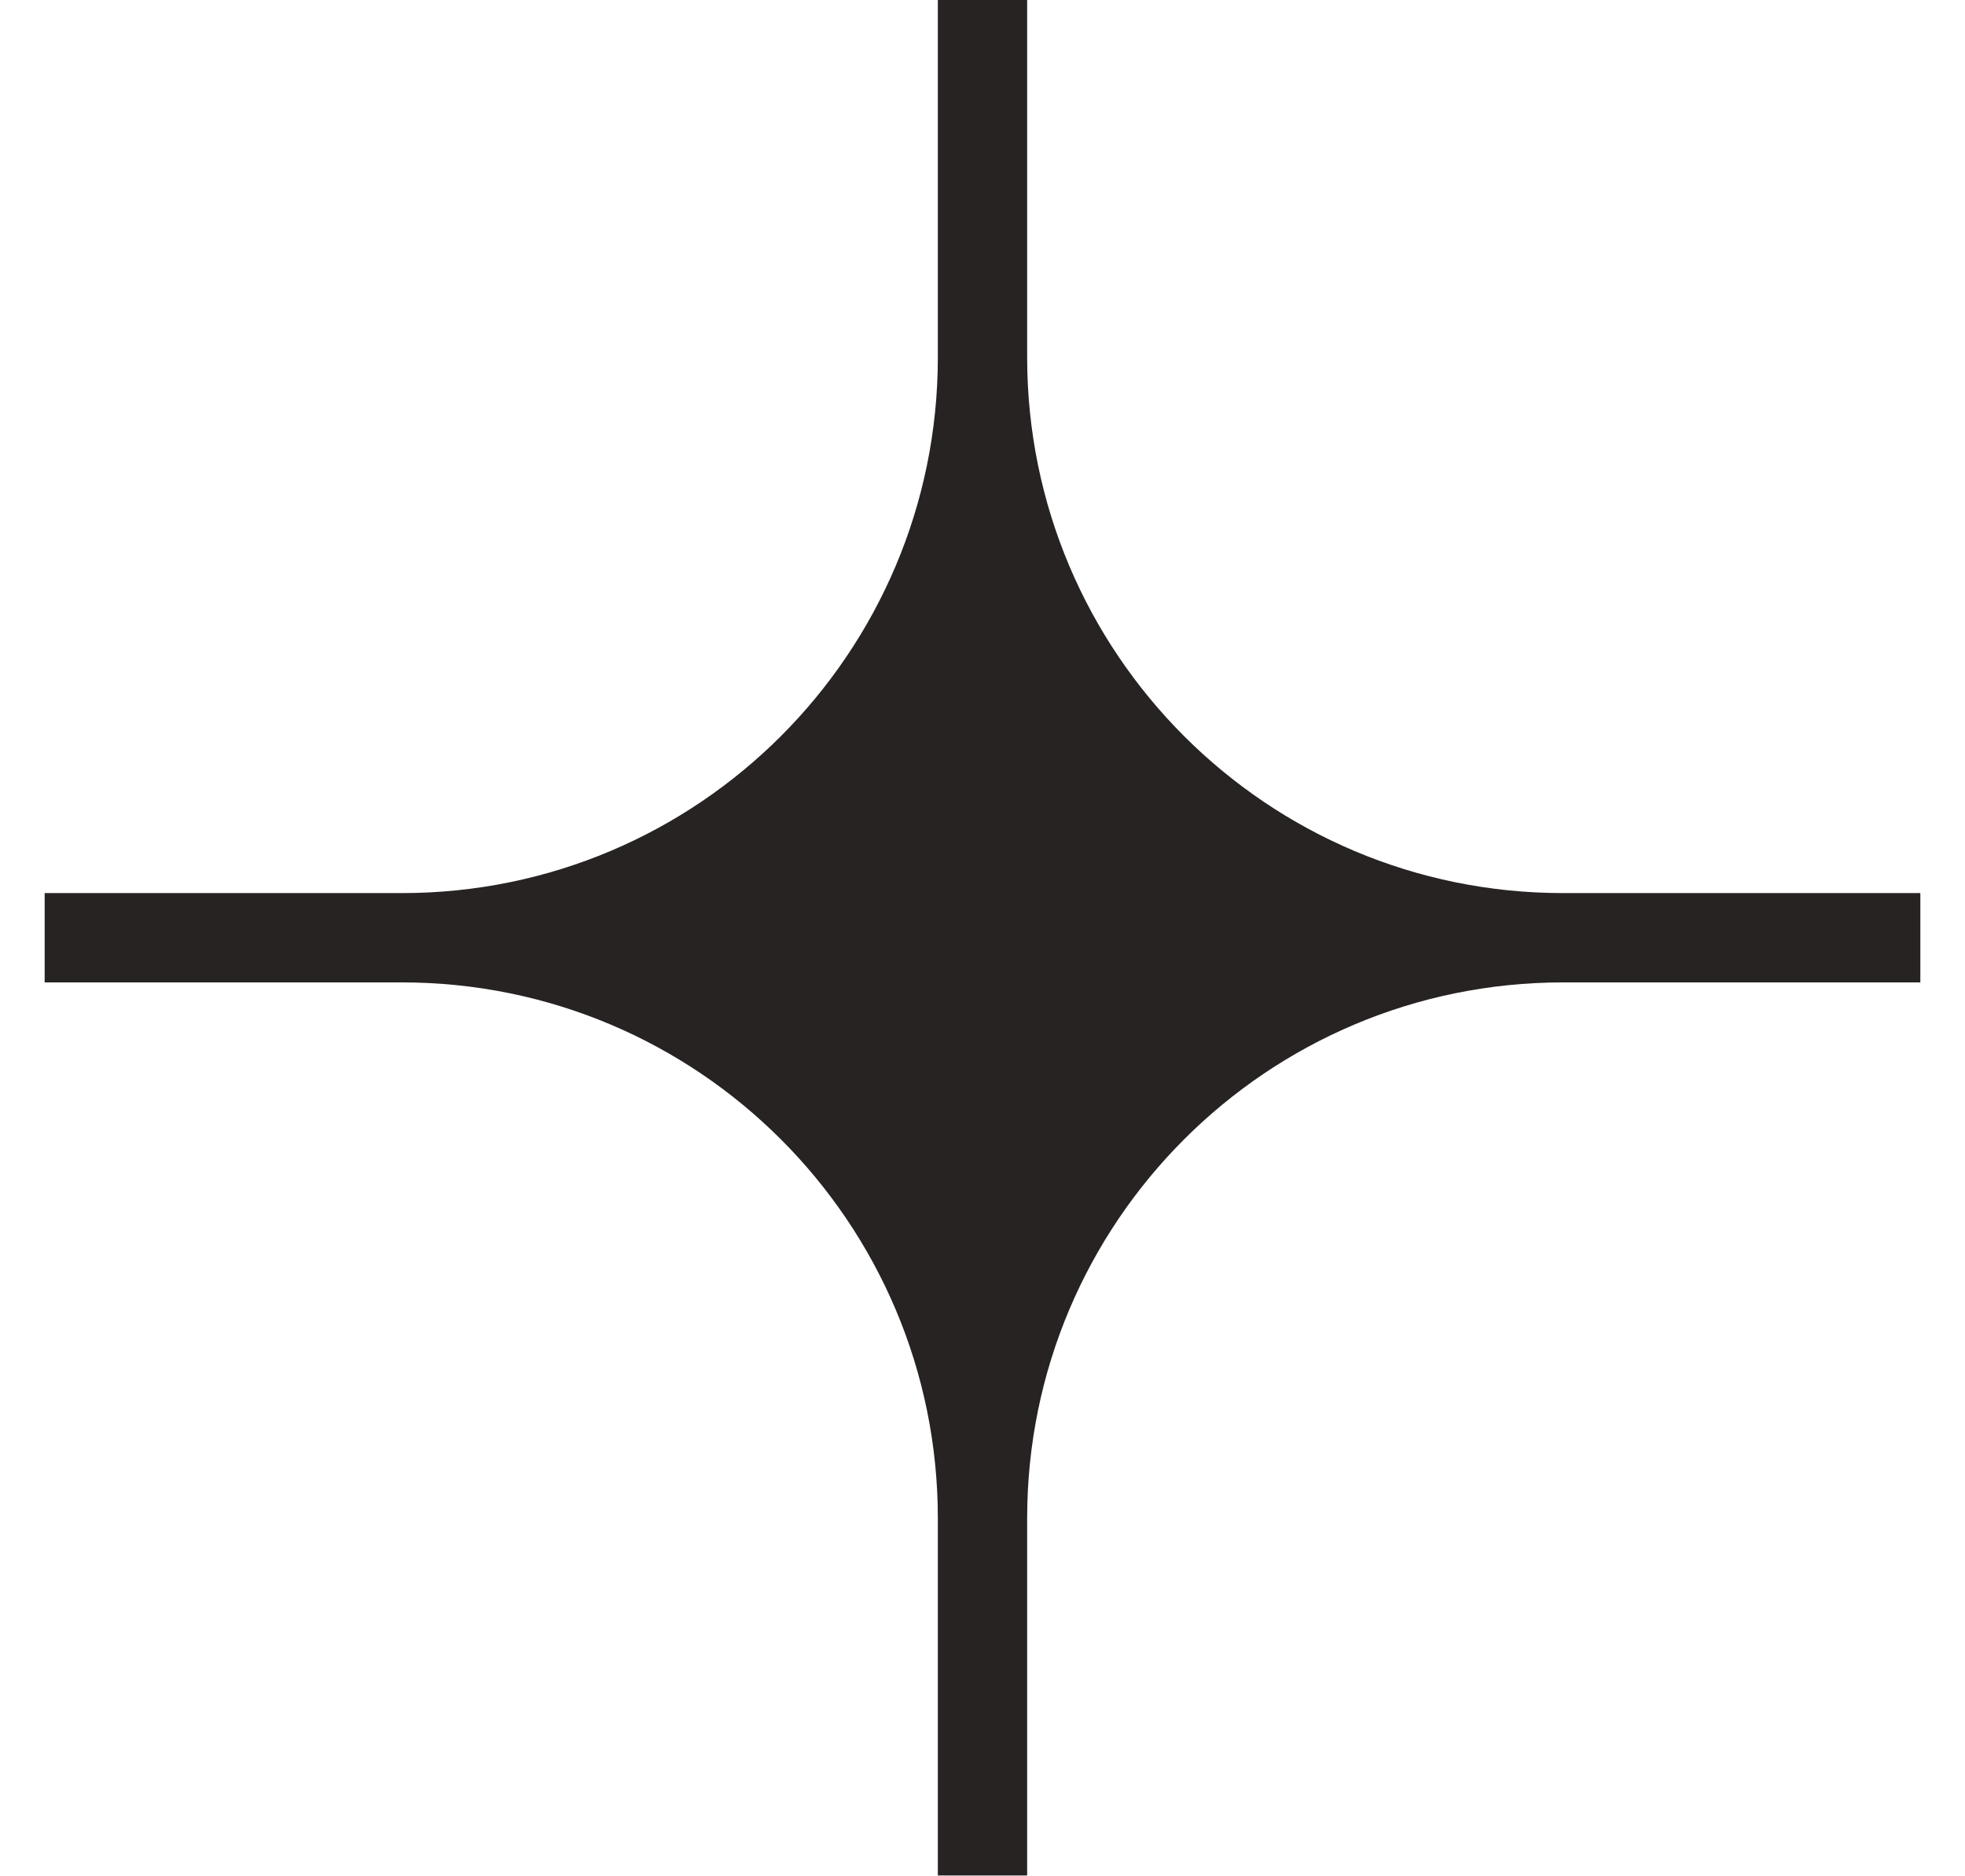
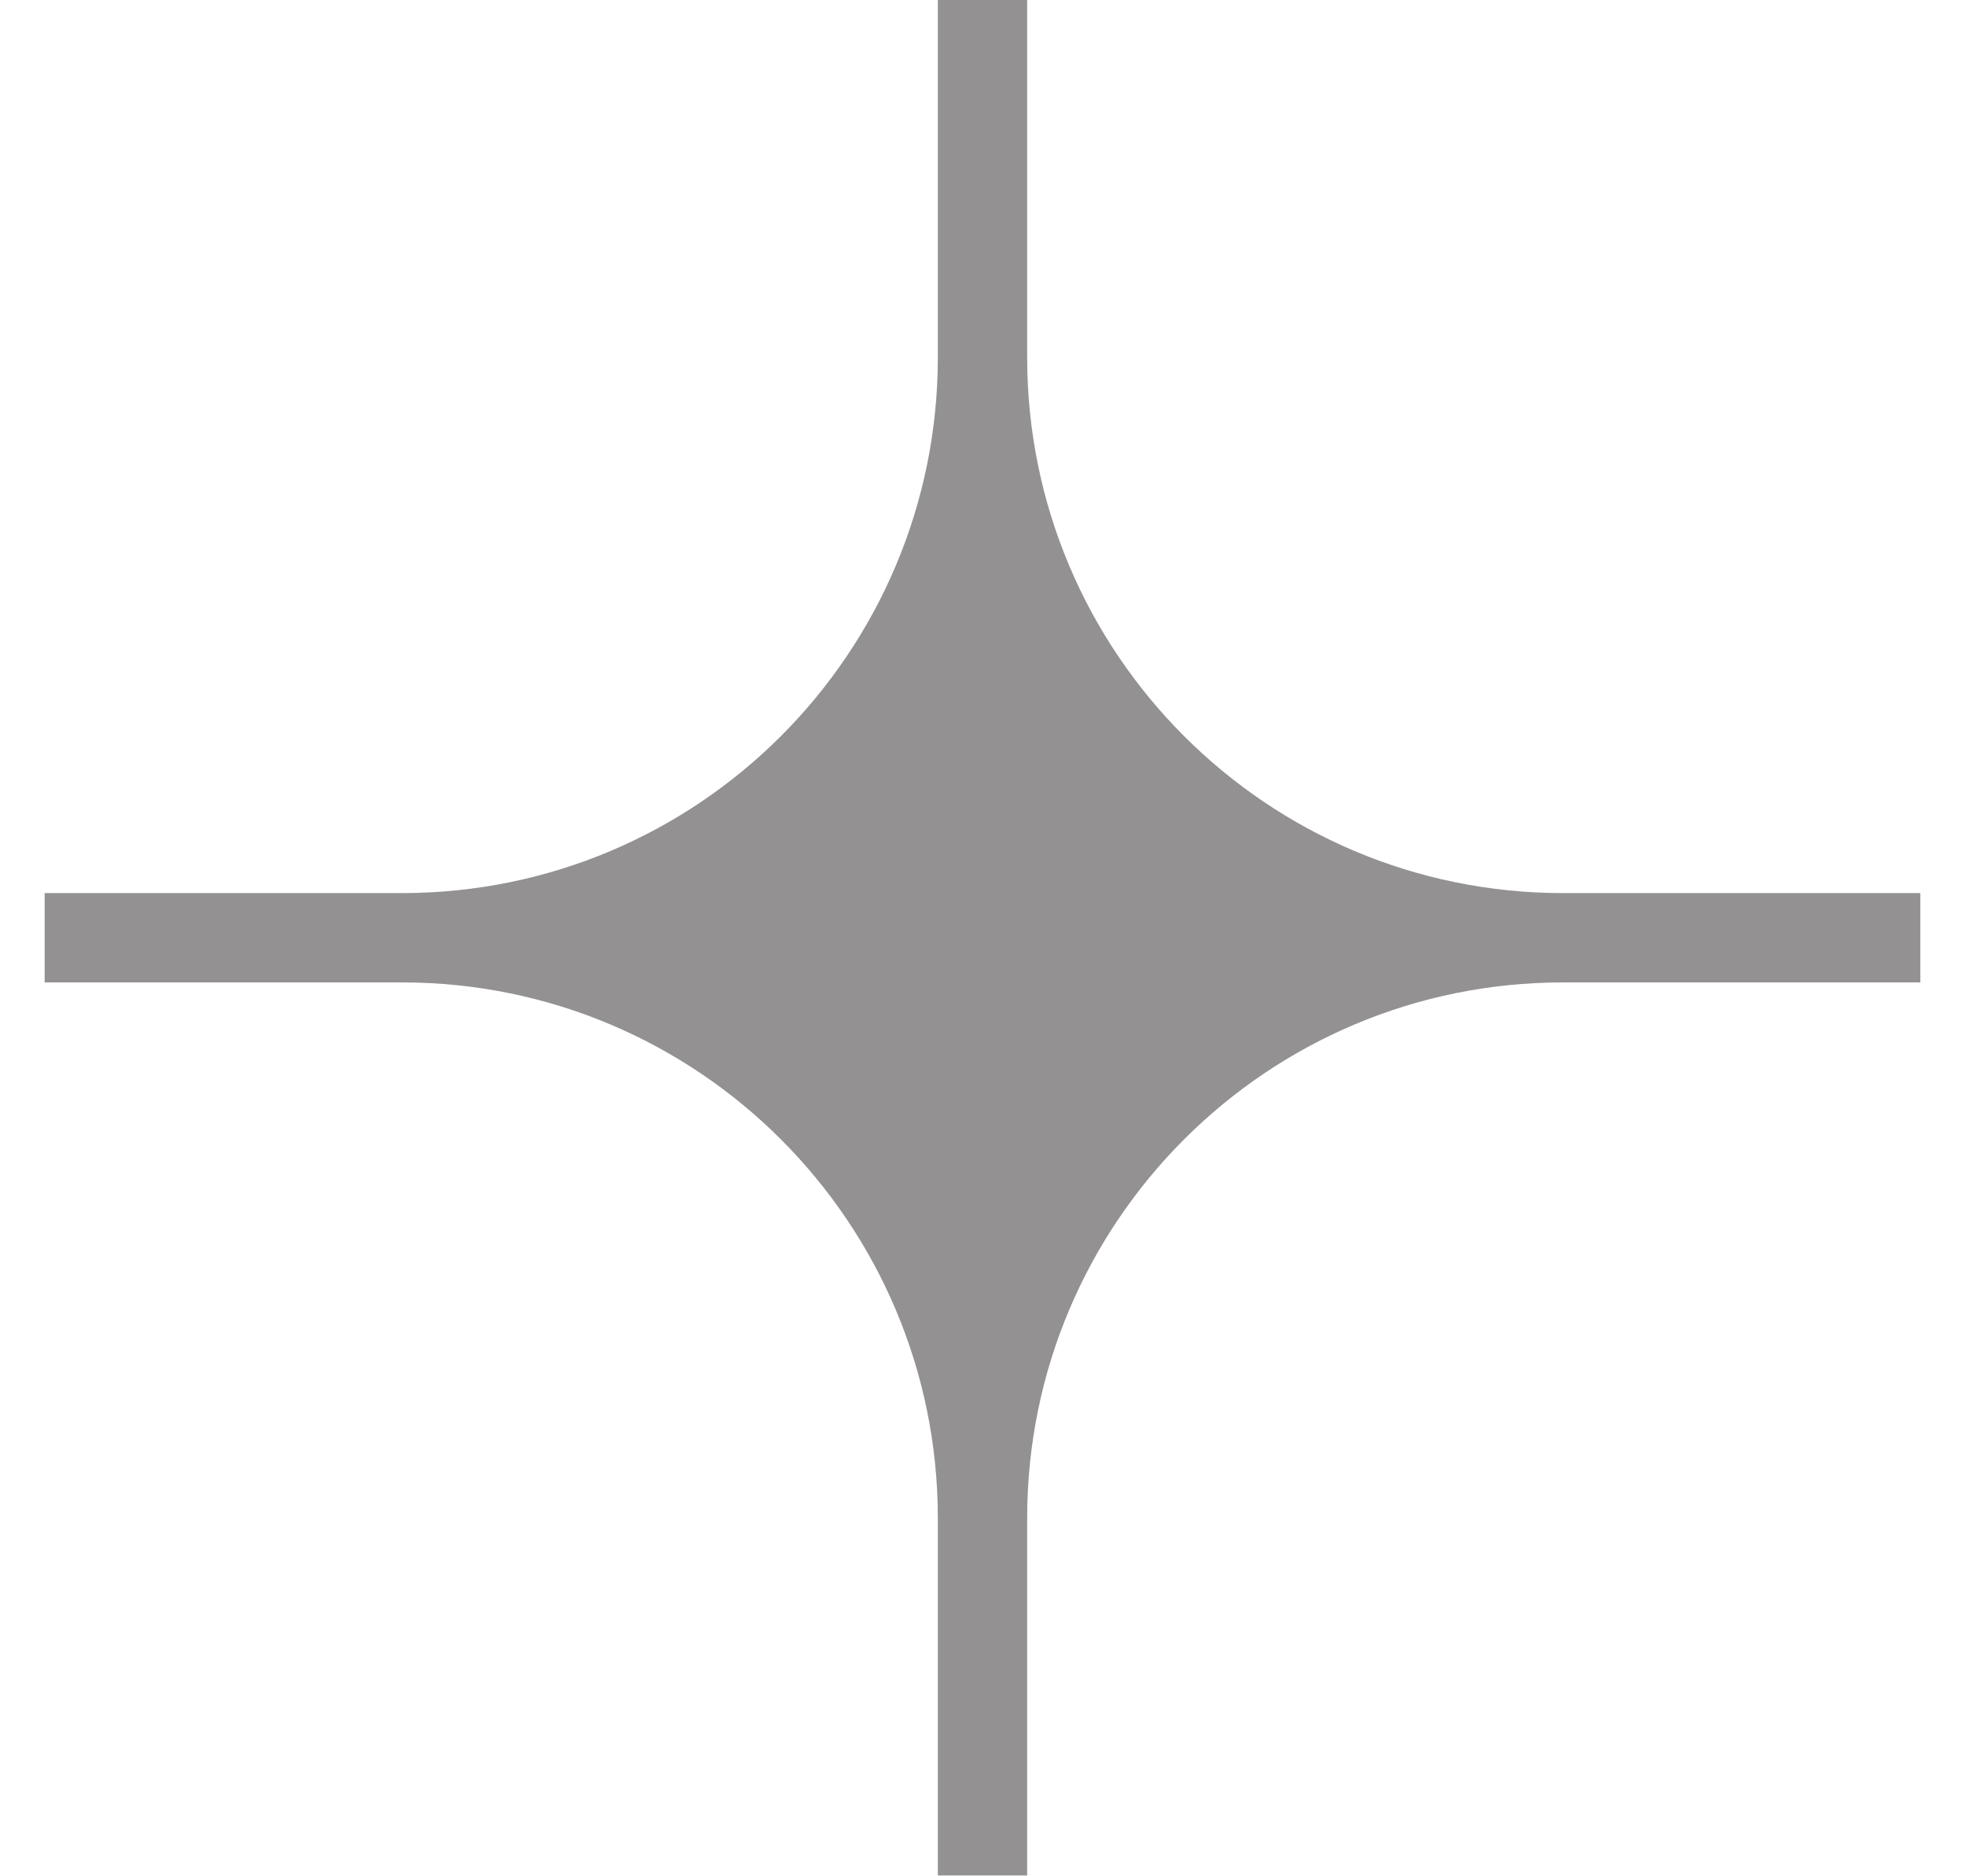
<svg xmlns="http://www.w3.org/2000/svg" fill="none" height="21" viewBox="0 0 22 21" width="22" class="pointer-events-none contain-[layout,paint] absolute absolute -left-[10.5px] -bottom-11">
-   <path d="M10.5 4C10.5 7.314 7.814 10 4.5 10H0.5V11H4.5C7.814 11 10.5 13.686 10.5 17V21H11.5V17C11.5 13.686 14.186 11 17.5 11H21.5V10H17.5C14.186 10 11.5 7.314 11.5 4V0H10.5V4Z" fill="#272323" />
+   <path d="M10.5 4C10.5 7.314 7.814 10 4.5 10H0.5V11H4.5C7.814 11 10.5 13.686 10.5 17V21H11.5V17C11.5 13.686 14.186 11 17.5 11H21.5V10H17.5C14.186 10 11.5 7.314 11.5 4V0H10.5V4Z" fill="#2723237F" />
</svg>
